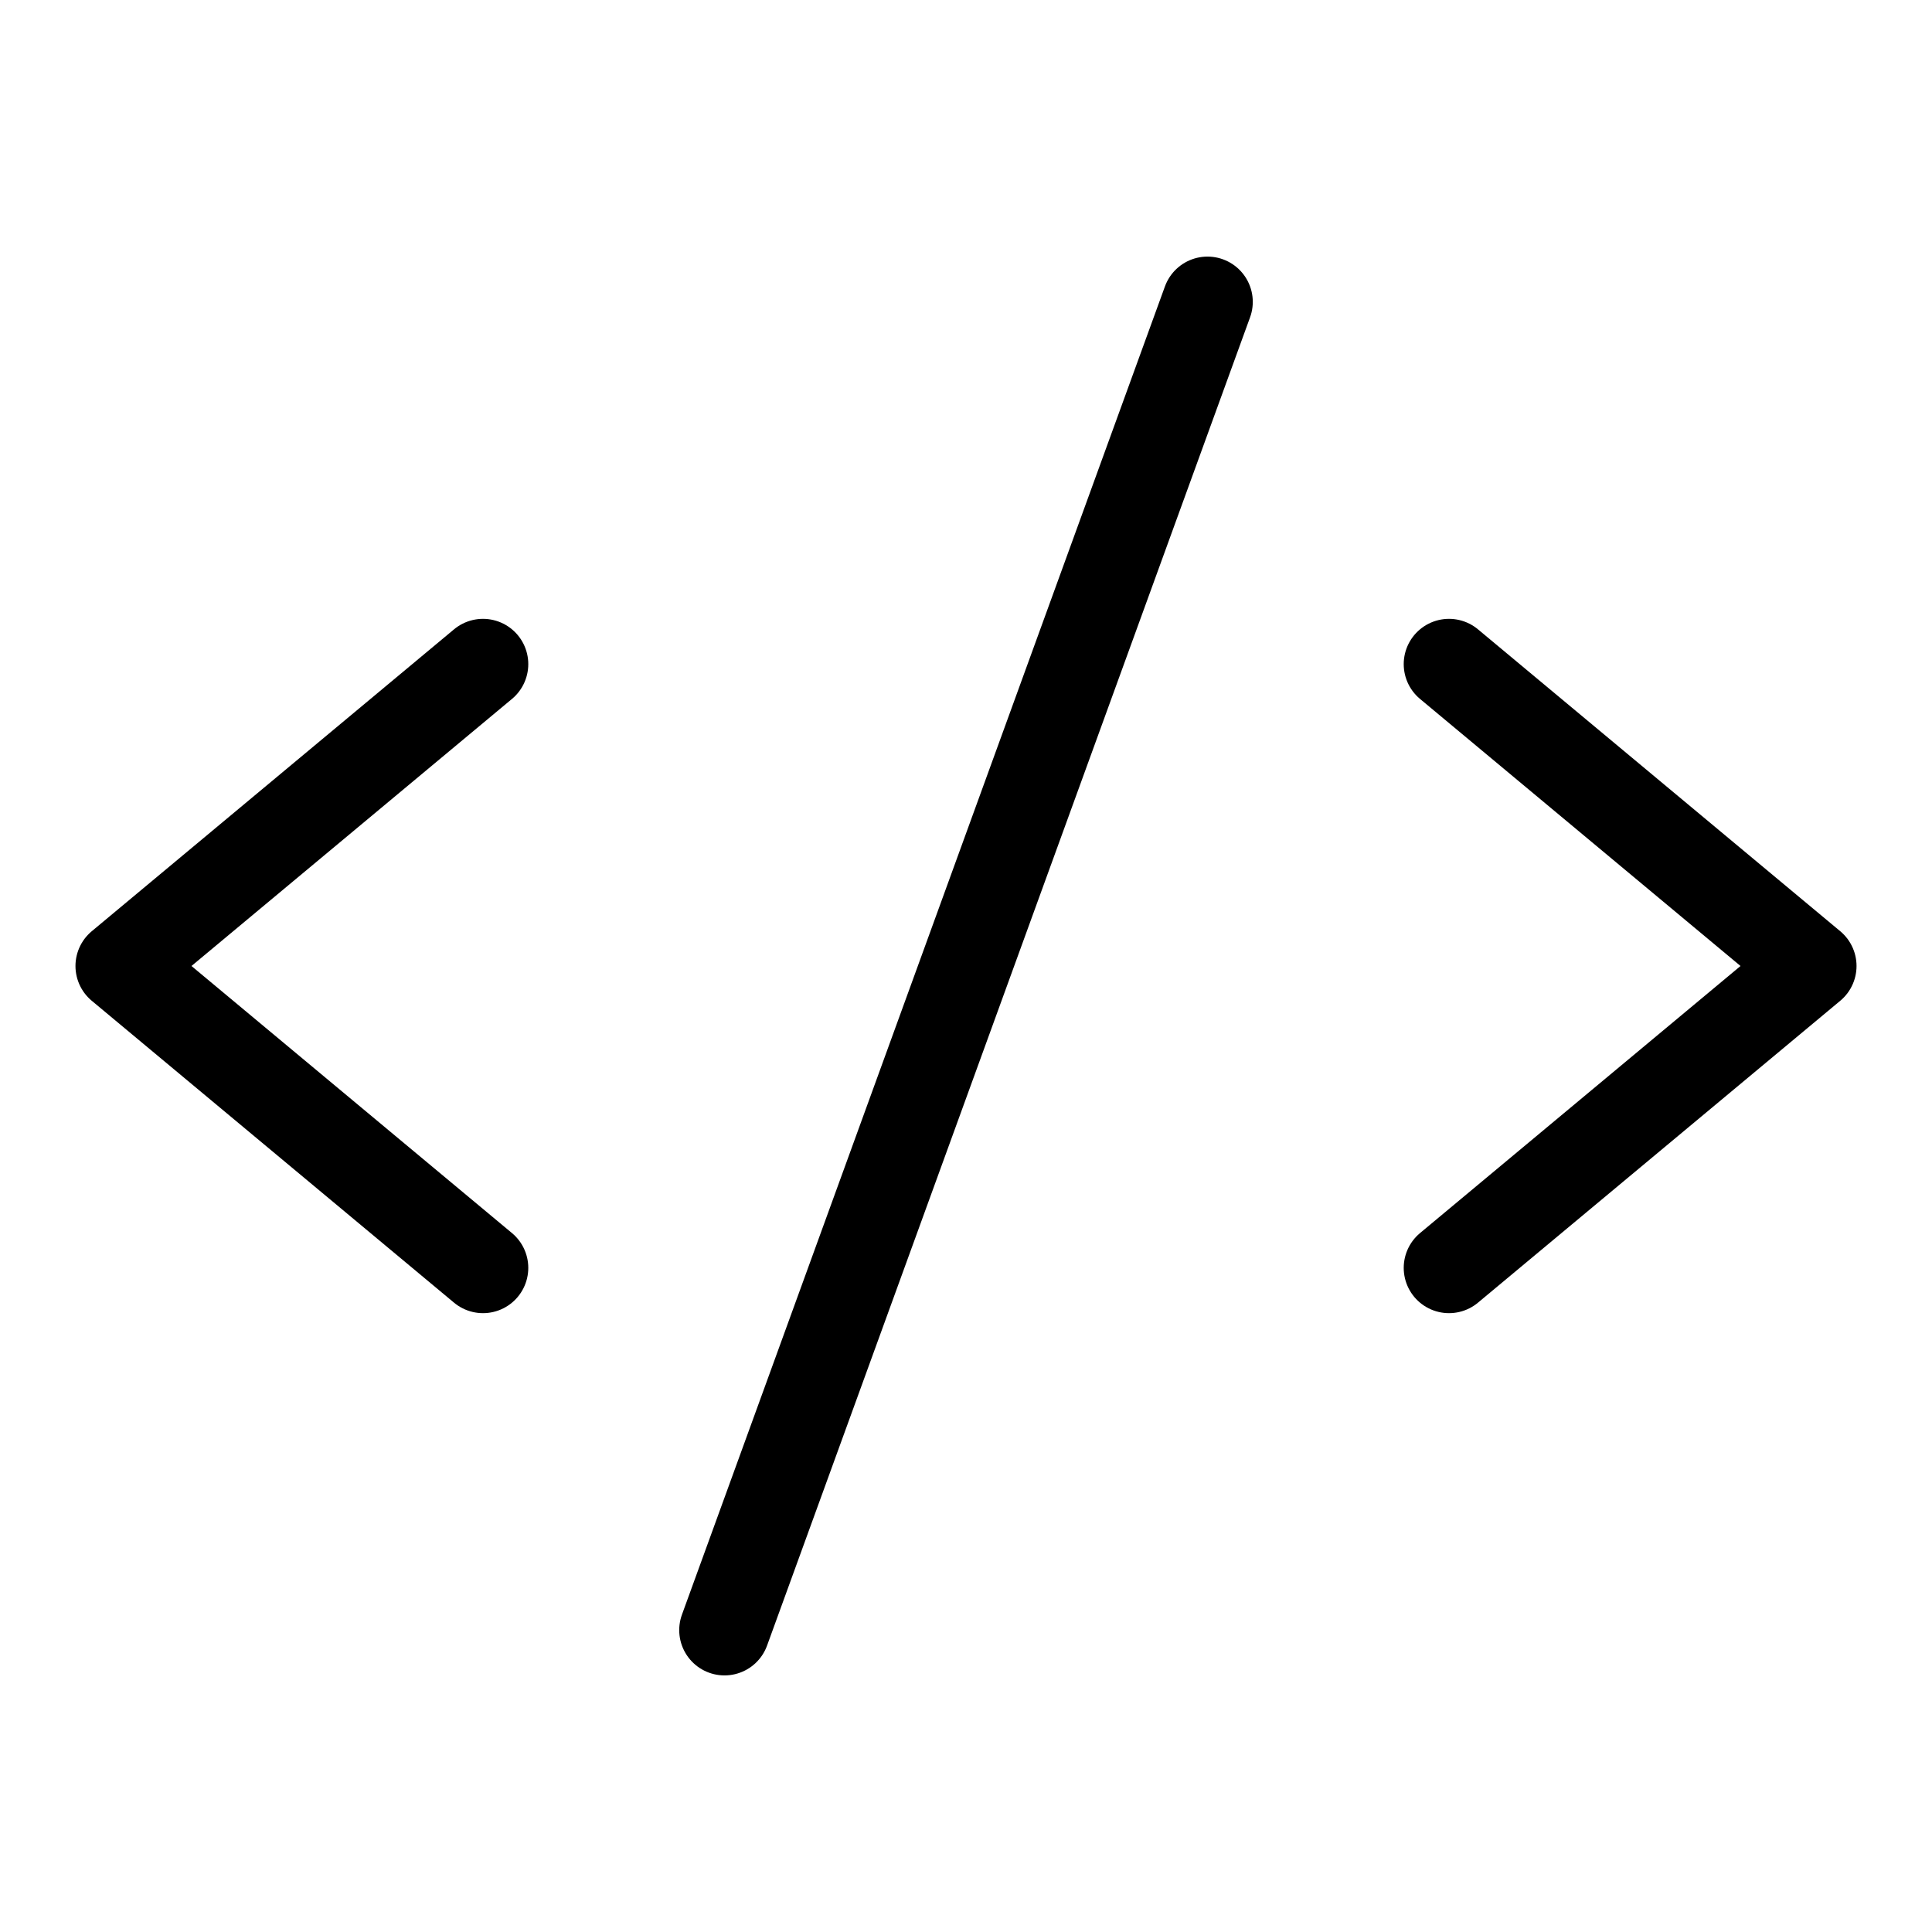
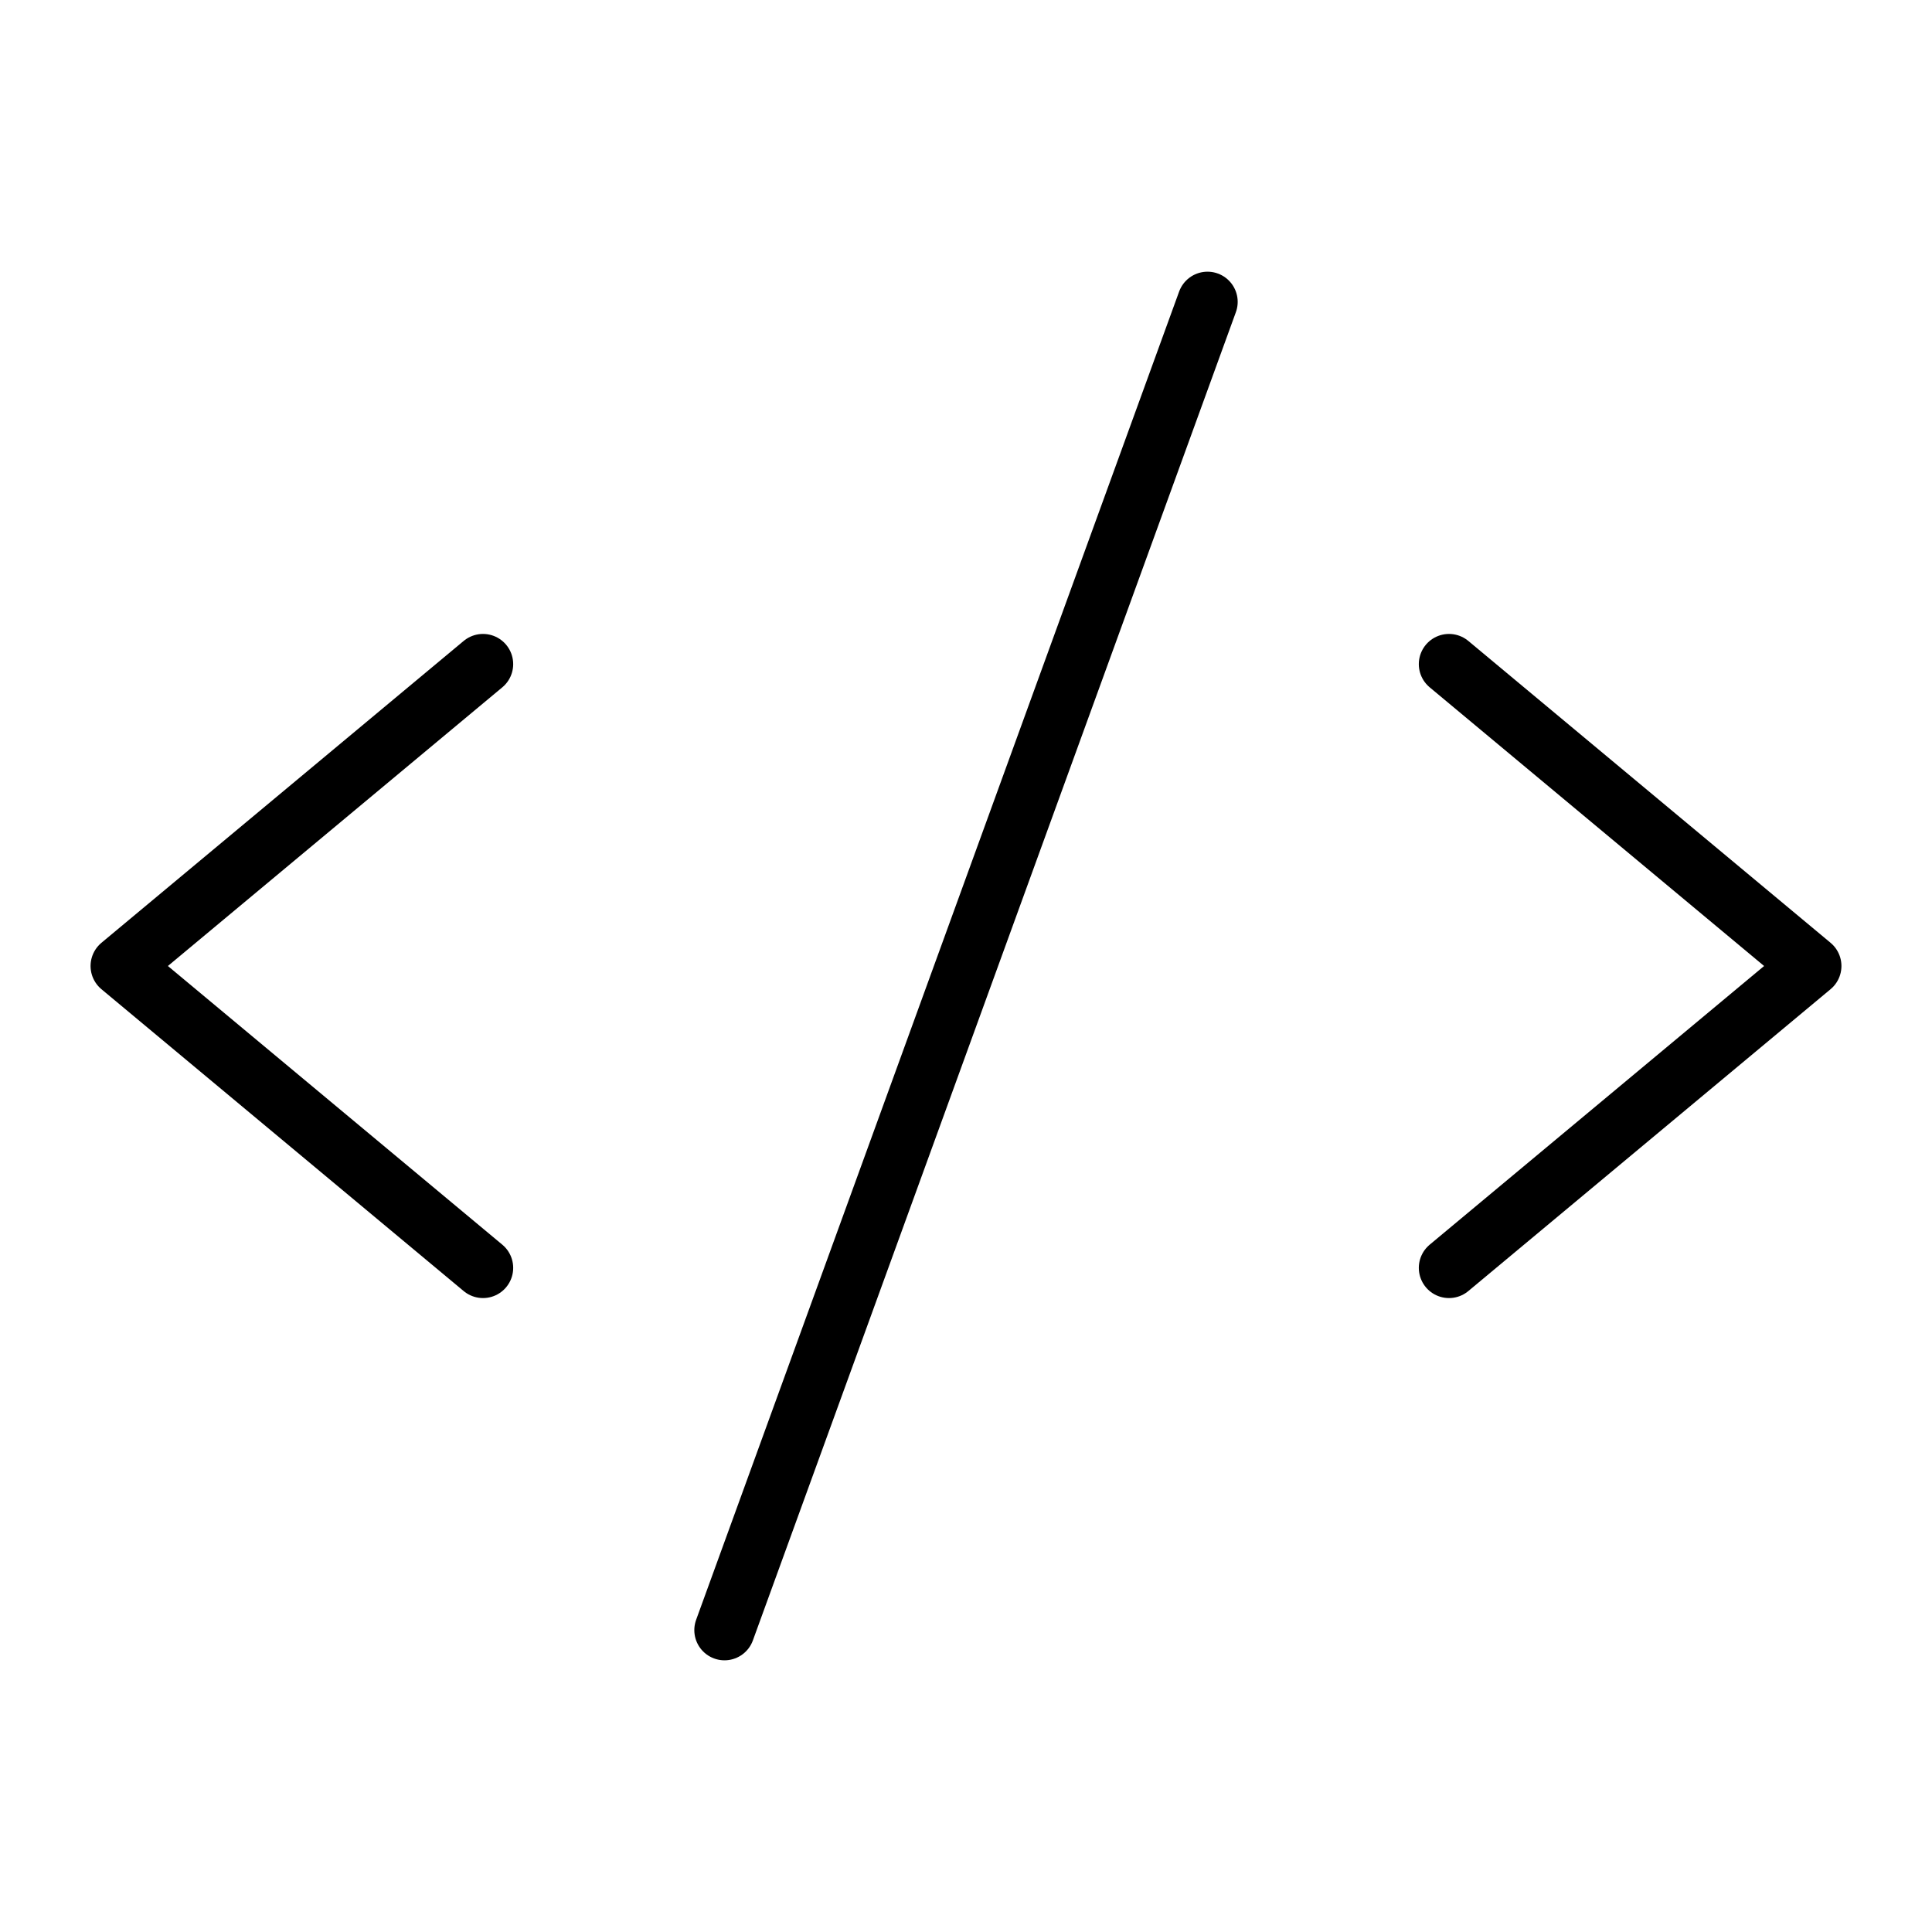
<svg xmlns="http://www.w3.org/2000/svg" viewBox="0 0 256 256">
  <rect fill="none" height="256" width="256" />
-   <polyline fill="none" points="64 88 16 128 64 168" stroke="#000" stroke-linecap="round" stroke-linejoin="round" stroke-width="12" />
-   <polyline fill="none" points="192 88 240 128 192 168" stroke="#000" stroke-linecap="round" stroke-linejoin="round" stroke-width="12" />
-   <line fill="none" stroke="#000" stroke-linecap="round" stroke-linejoin="round" stroke-width="12" x1="160" x2="96" y1="40" y2="216" />
+   <polyline fill="none" points="64 88 16 128 64 168" stroke="#000" stroke-linecap="round" stroke-linejoin="round" stroke-width="8" />
+   <polyline fill="none" points="192 88 240 128 192 168" stroke="#000" stroke-linecap="round" stroke-linejoin="round" stroke-width="8" />
+   <line fill="none" stroke="#000" stroke-linecap="round" stroke-linejoin="round" stroke-width="8" x1="160" x2="96" y1="40" y2="216" />
</svg>
